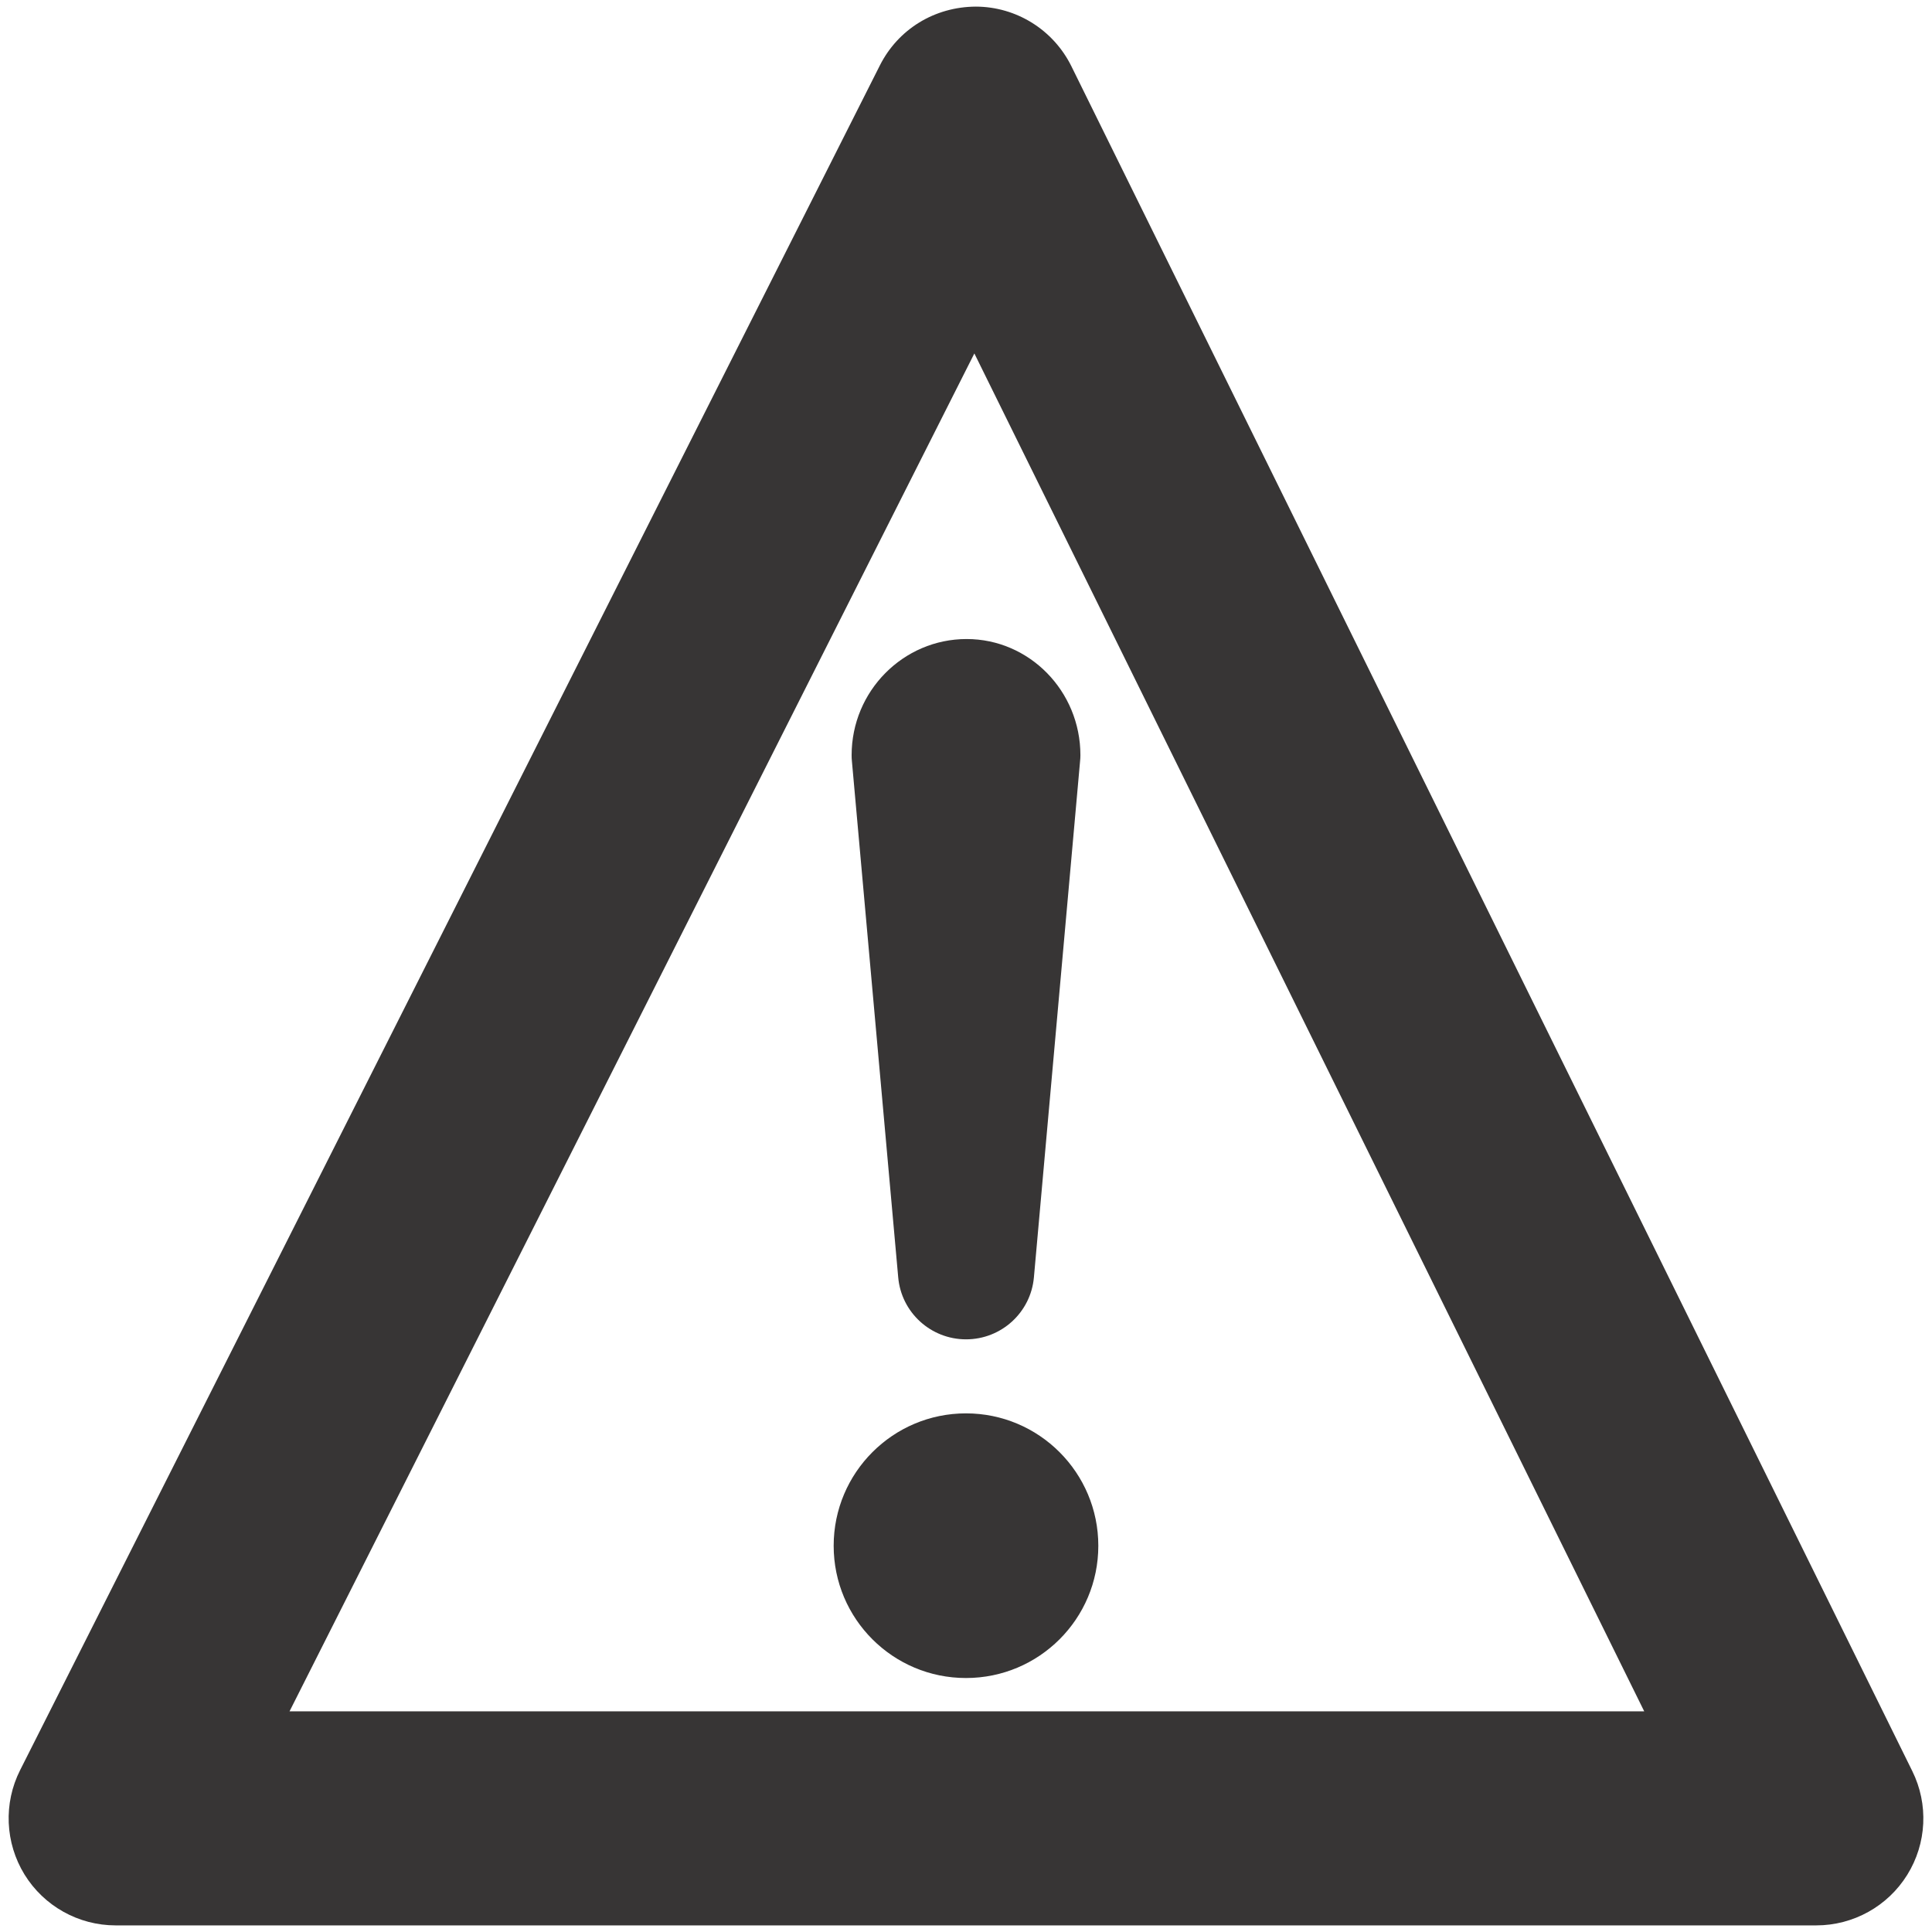
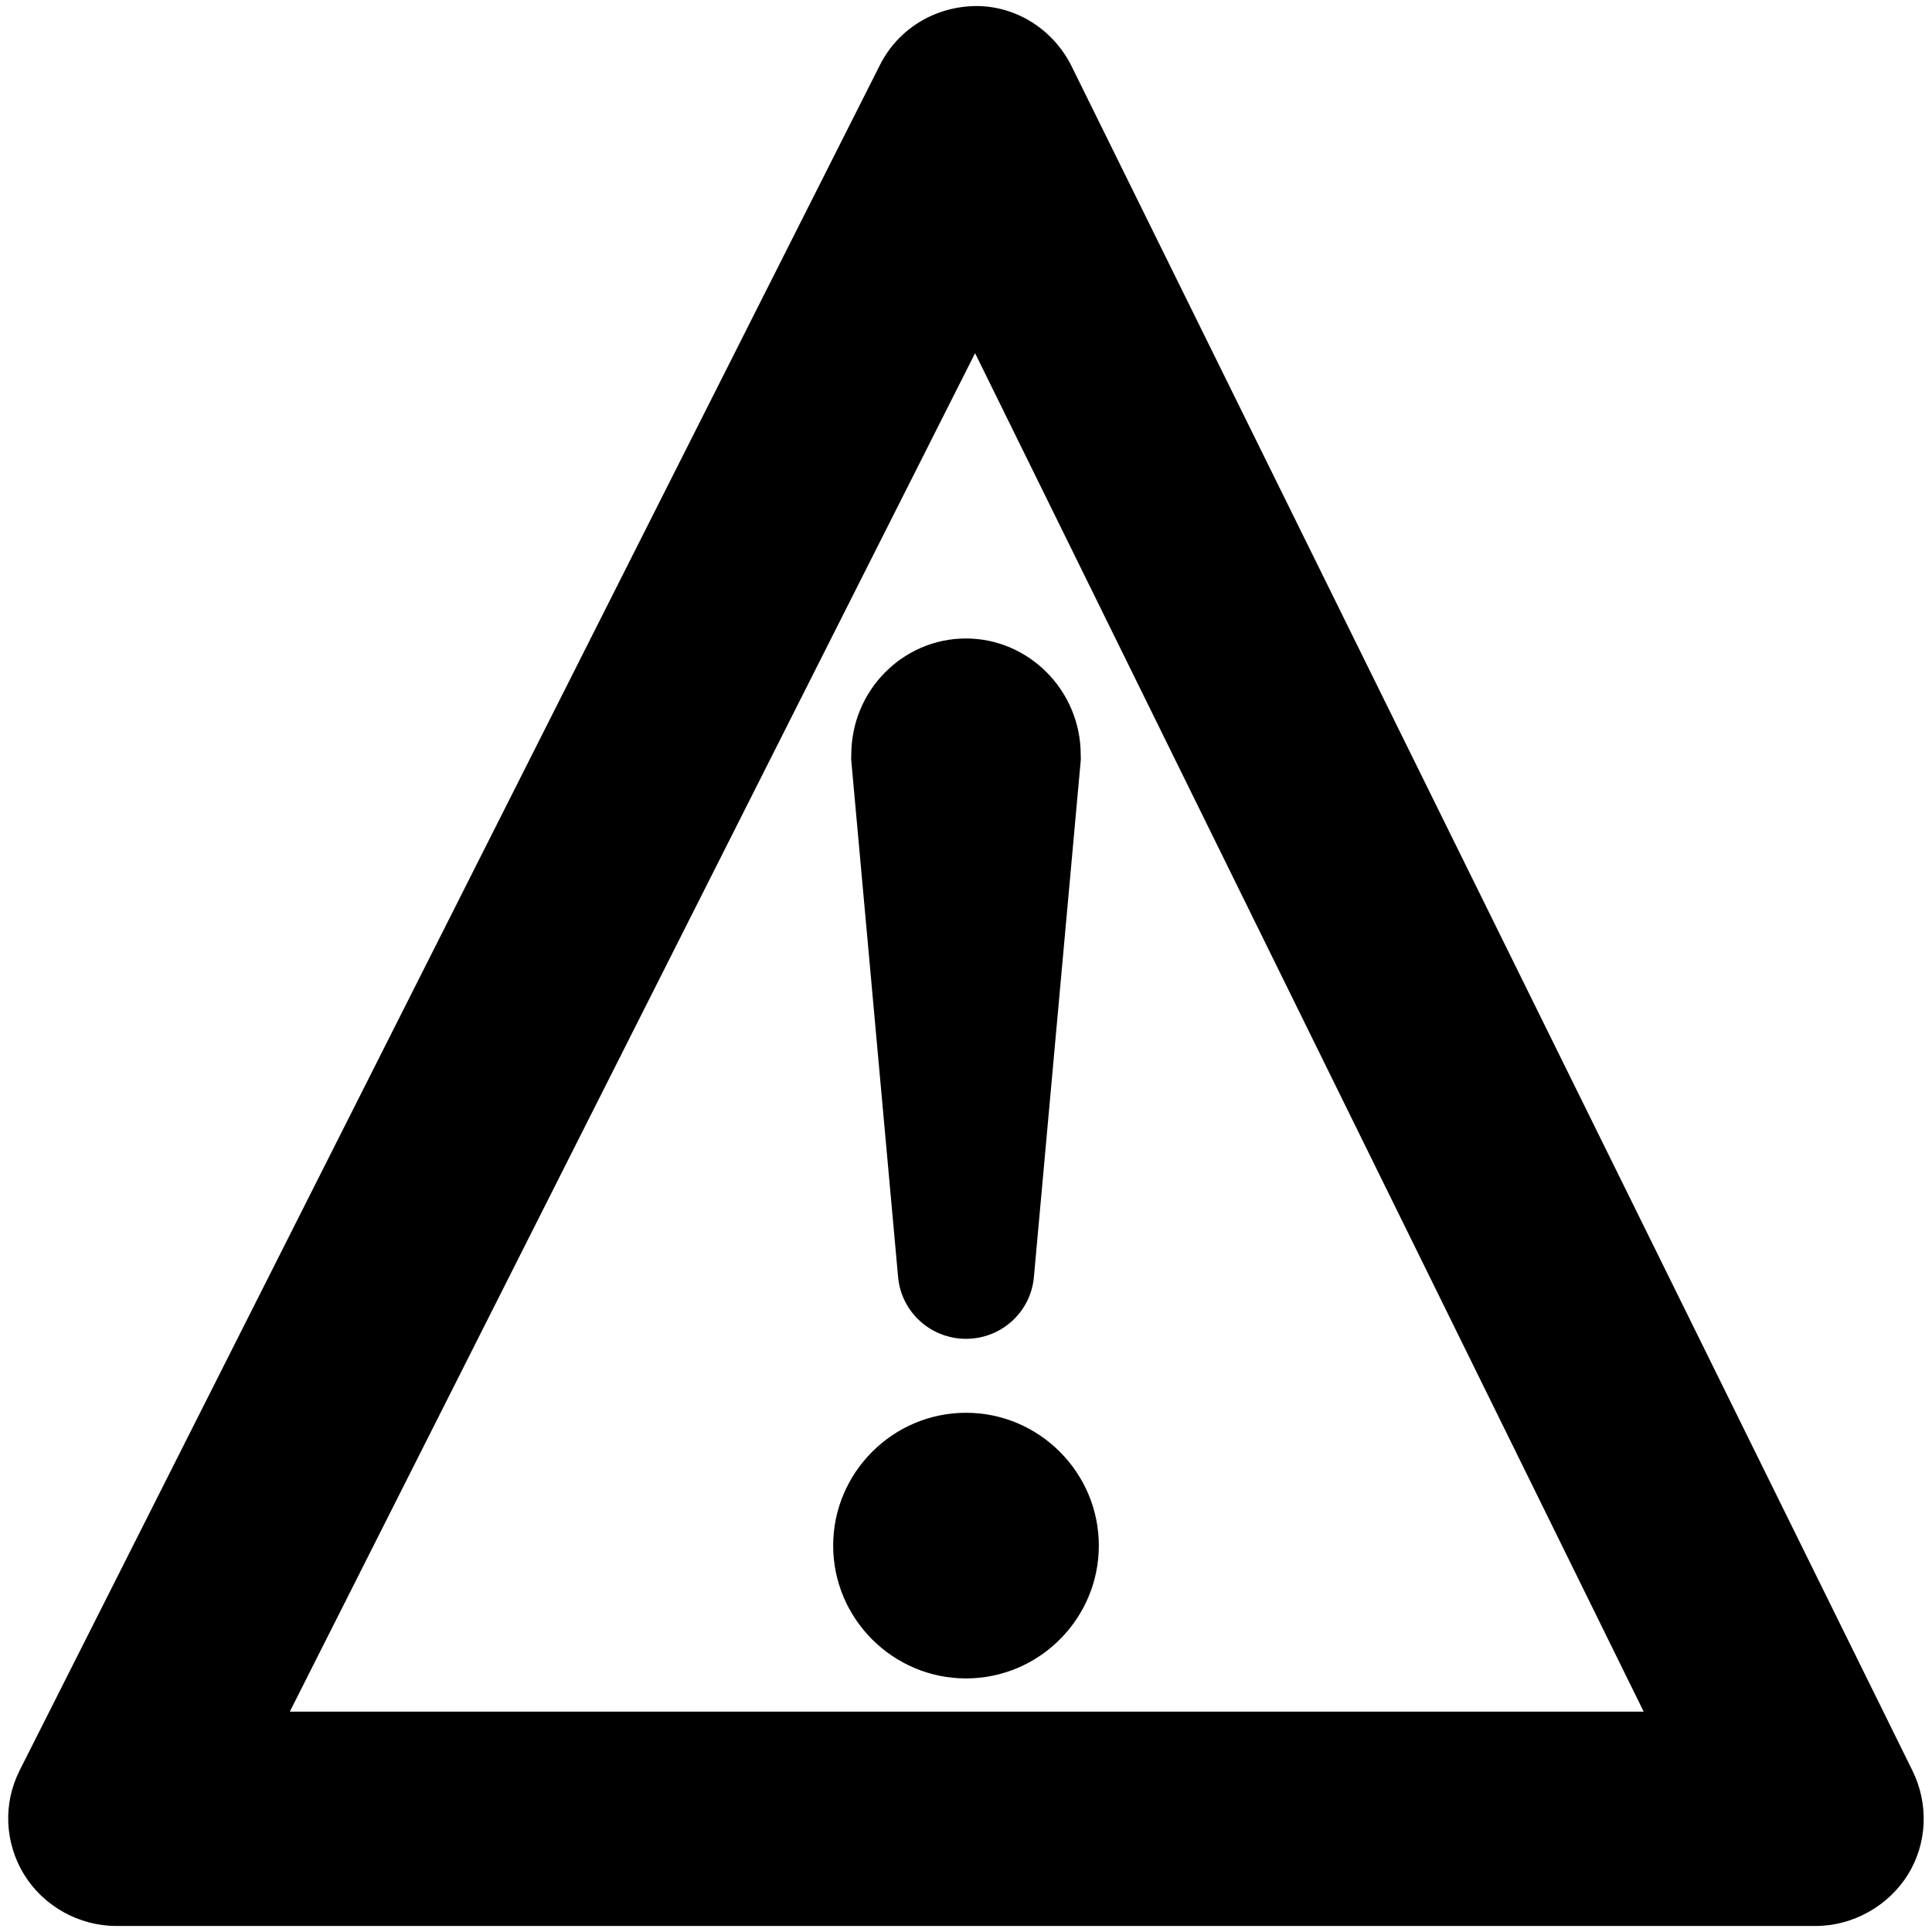
<svg xmlns="http://www.w3.org/2000/svg" version="1.1" width="40" height="40" id="svg2" xml:space="preserve">
  <defs id="defs6">
    <clipPath id="clipPath16">
      <path d="M 0,55 55,55 55,0 0,0 0,55 z" id="path18" />
    </clipPath>
  </defs>
-   <g transform="matrix(1.25,0,0,-1.25,-8.911803,48.50113)" id="g10">
-     <g id="g12">
-       <g clip-path="url(#clipPath16)" id="g14">
-         <g transform="translate(27.4253,34.0542)" id="g20" />
-         <g transform="translate(30.2158,14.8438)" id="g24" />
-         <g transform="translate(13.0806,11.3359)" id="g28">
-           <g transform="matrix(0.7817797,0,0,0.7817797,-1.15554,-0.880082)" id="g2995">
-             <path d="m 0,0 c -1.343,0 -2.436,-1.104 -2.436,-2.46 0,-0.042 10e-4,-0.085 0.006,-0.128 l 0.981,-10.935 c 0.065,-0.743 0.689,-1.314 1.437,-1.314 0.749,0 1.372,0.571 1.438,1.314 L 2.404,-2.588 C 2.409,-2.545 2.411,-2.502 2.411,-2.46 2.411,-1.104 1.331,0 0,0" transform="translate(14.3447,22.7183)" id="path22" style="fill:#373535;fill-opacity:1;fill-rule:nonzero;stroke:none" />
-             <path d="m 0,0 c 0,-1.549 -1.255,-2.802 -2.804,-2.802 -1.548,0 -2.803,1.253 -2.803,2.802 0,1.548 1.255,2.805 2.803,2.805 C -1.255,2.805 0,1.548 0,0" transform="translate(17.1352,3.5079)" id="path26" style="fill:#373535;fill-opacity:1;fill-rule:nonzero;stroke:none" />
-             <path d="M 0,0 28.701,0 14.509,28.769 0,0 z m 32.347,-4.535 -36.031,0 c -0.787,0 -1.518,0.408 -1.931,1.078 -0.412,0.671 -0.448,1.508 -0.093,2.211 l 18.215,36.117 c 0.387,0.768 1.159,1.242 2.035,1.246 0.859,-0.003 1.643,-0.493 2.023,-1.264 L 34.38,-1.265 c 0.348,-0.703 0.307,-1.535 -0.107,-2.2 -0.414,-0.666 -1.143,-1.07 -1.926,-1.07" id="path30" style="fill:#373535;fill-opacity:1;fill-rule:nonzero;stroke:none" />
-           </g>
-         </g>
-       </g>
-     </g>
-   </g>
+   <path d="m 20.219,0.125 c -0.856,0.004 -1.622,0.468 -2,1.219 L 0.406,36.656 C 0.059,37.343 0.097,38.157 0.5,38.812 0.904,39.467 1.637,39.875 2.406,39.875 l 35.188,0 c 0.765,0 1.502,-0.412 1.906,-1.062 0.405,-0.65 0.434,-1.469 0.094,-2.156 L 22.188,1.375 C 21.816,0.622 21.058,0.128 20.219,0.125 z M 20.188,7.312 34.031,35.438 6,35.438 20.188,7.312 z M 20,13.219 c -1.312,0 -2.375,1.081 -2.375,2.406 0,0.041 -0.005,0.083 0,0.125 l 0.969,10.688 c 0.064,0.726 0.675,1.281 1.406,1.281 0.732,0 1.342,-0.555 1.406,-1.281 L 22.375,15.75 c 0.005,-0.042 0,-0.084 0,-0.125 0,-1.325 -1.074,-2.406 -2.375,-2.406 z M 20,29.25 c -1.513,0 -2.75,1.237 -2.75,2.75 0,1.514 1.237,2.75 2.75,2.75 1.514,0 2.75,-1.236 2.75,-2.75 0,-1.513 -1.236,-2.75 -2.75,-2.75 z" id="path22" style="fill:#000000;fill-opacity:1;fill-rule:nonzero;stroke:none" />
</svg>
